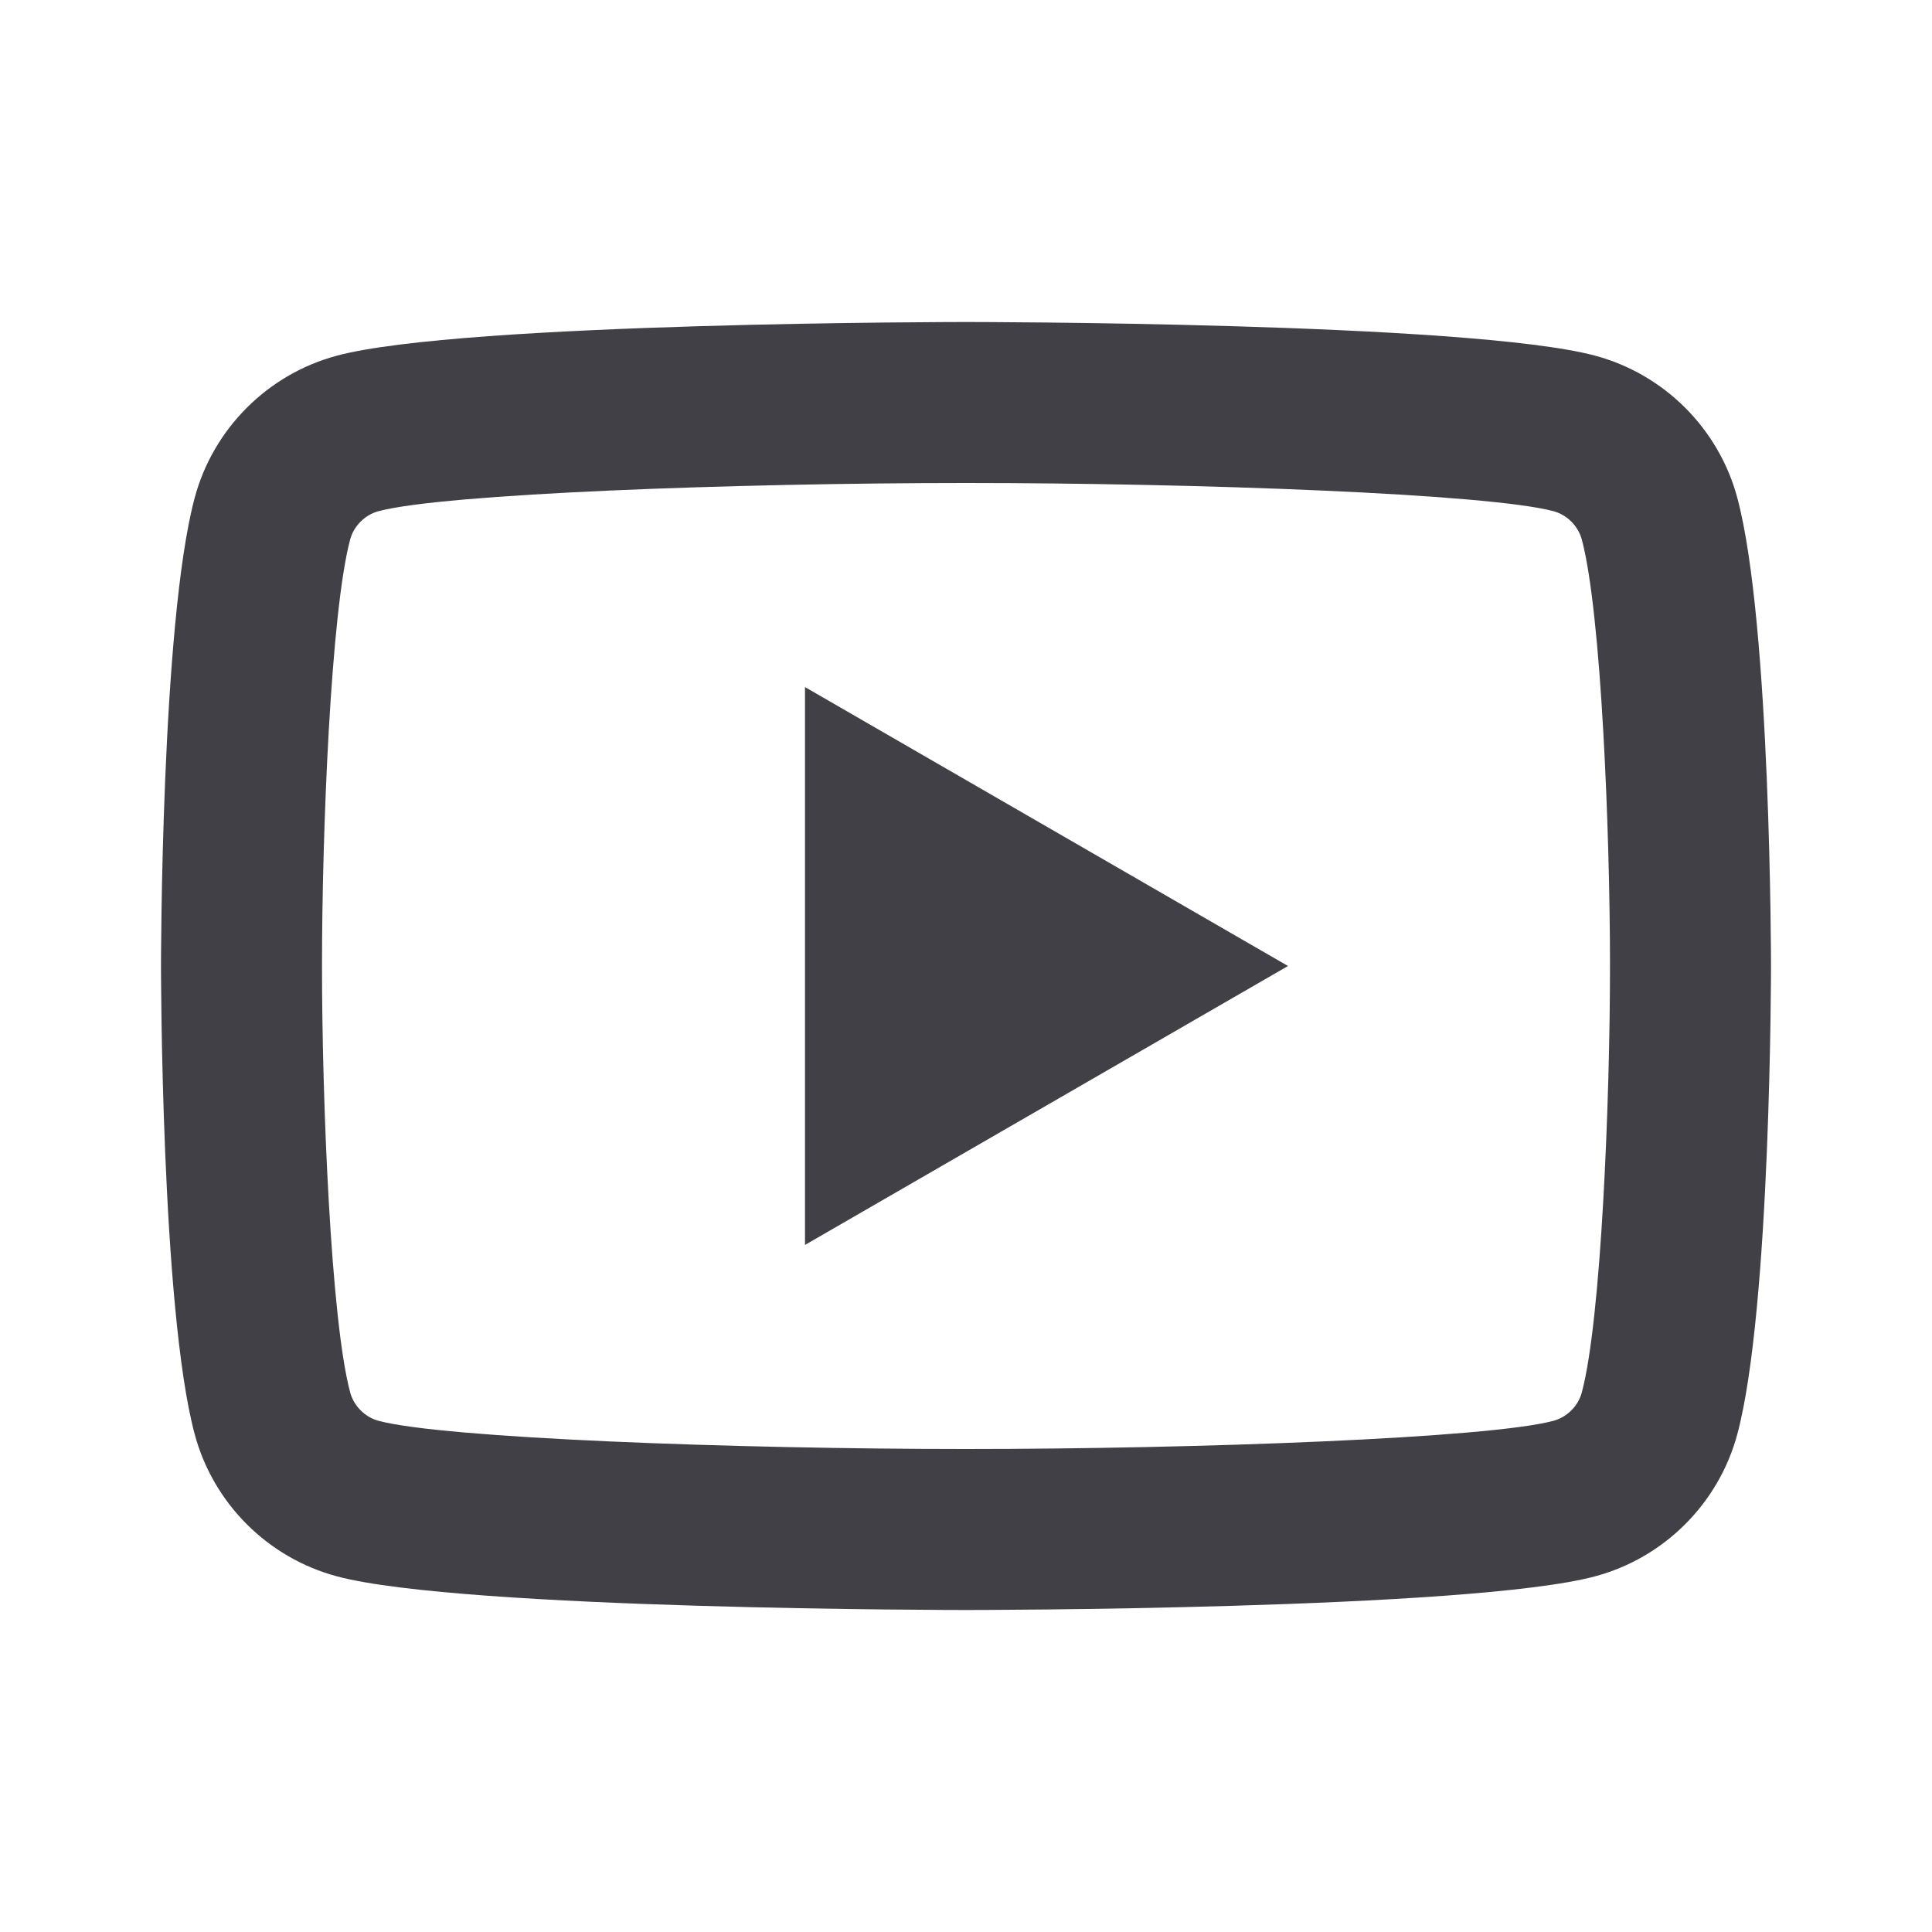
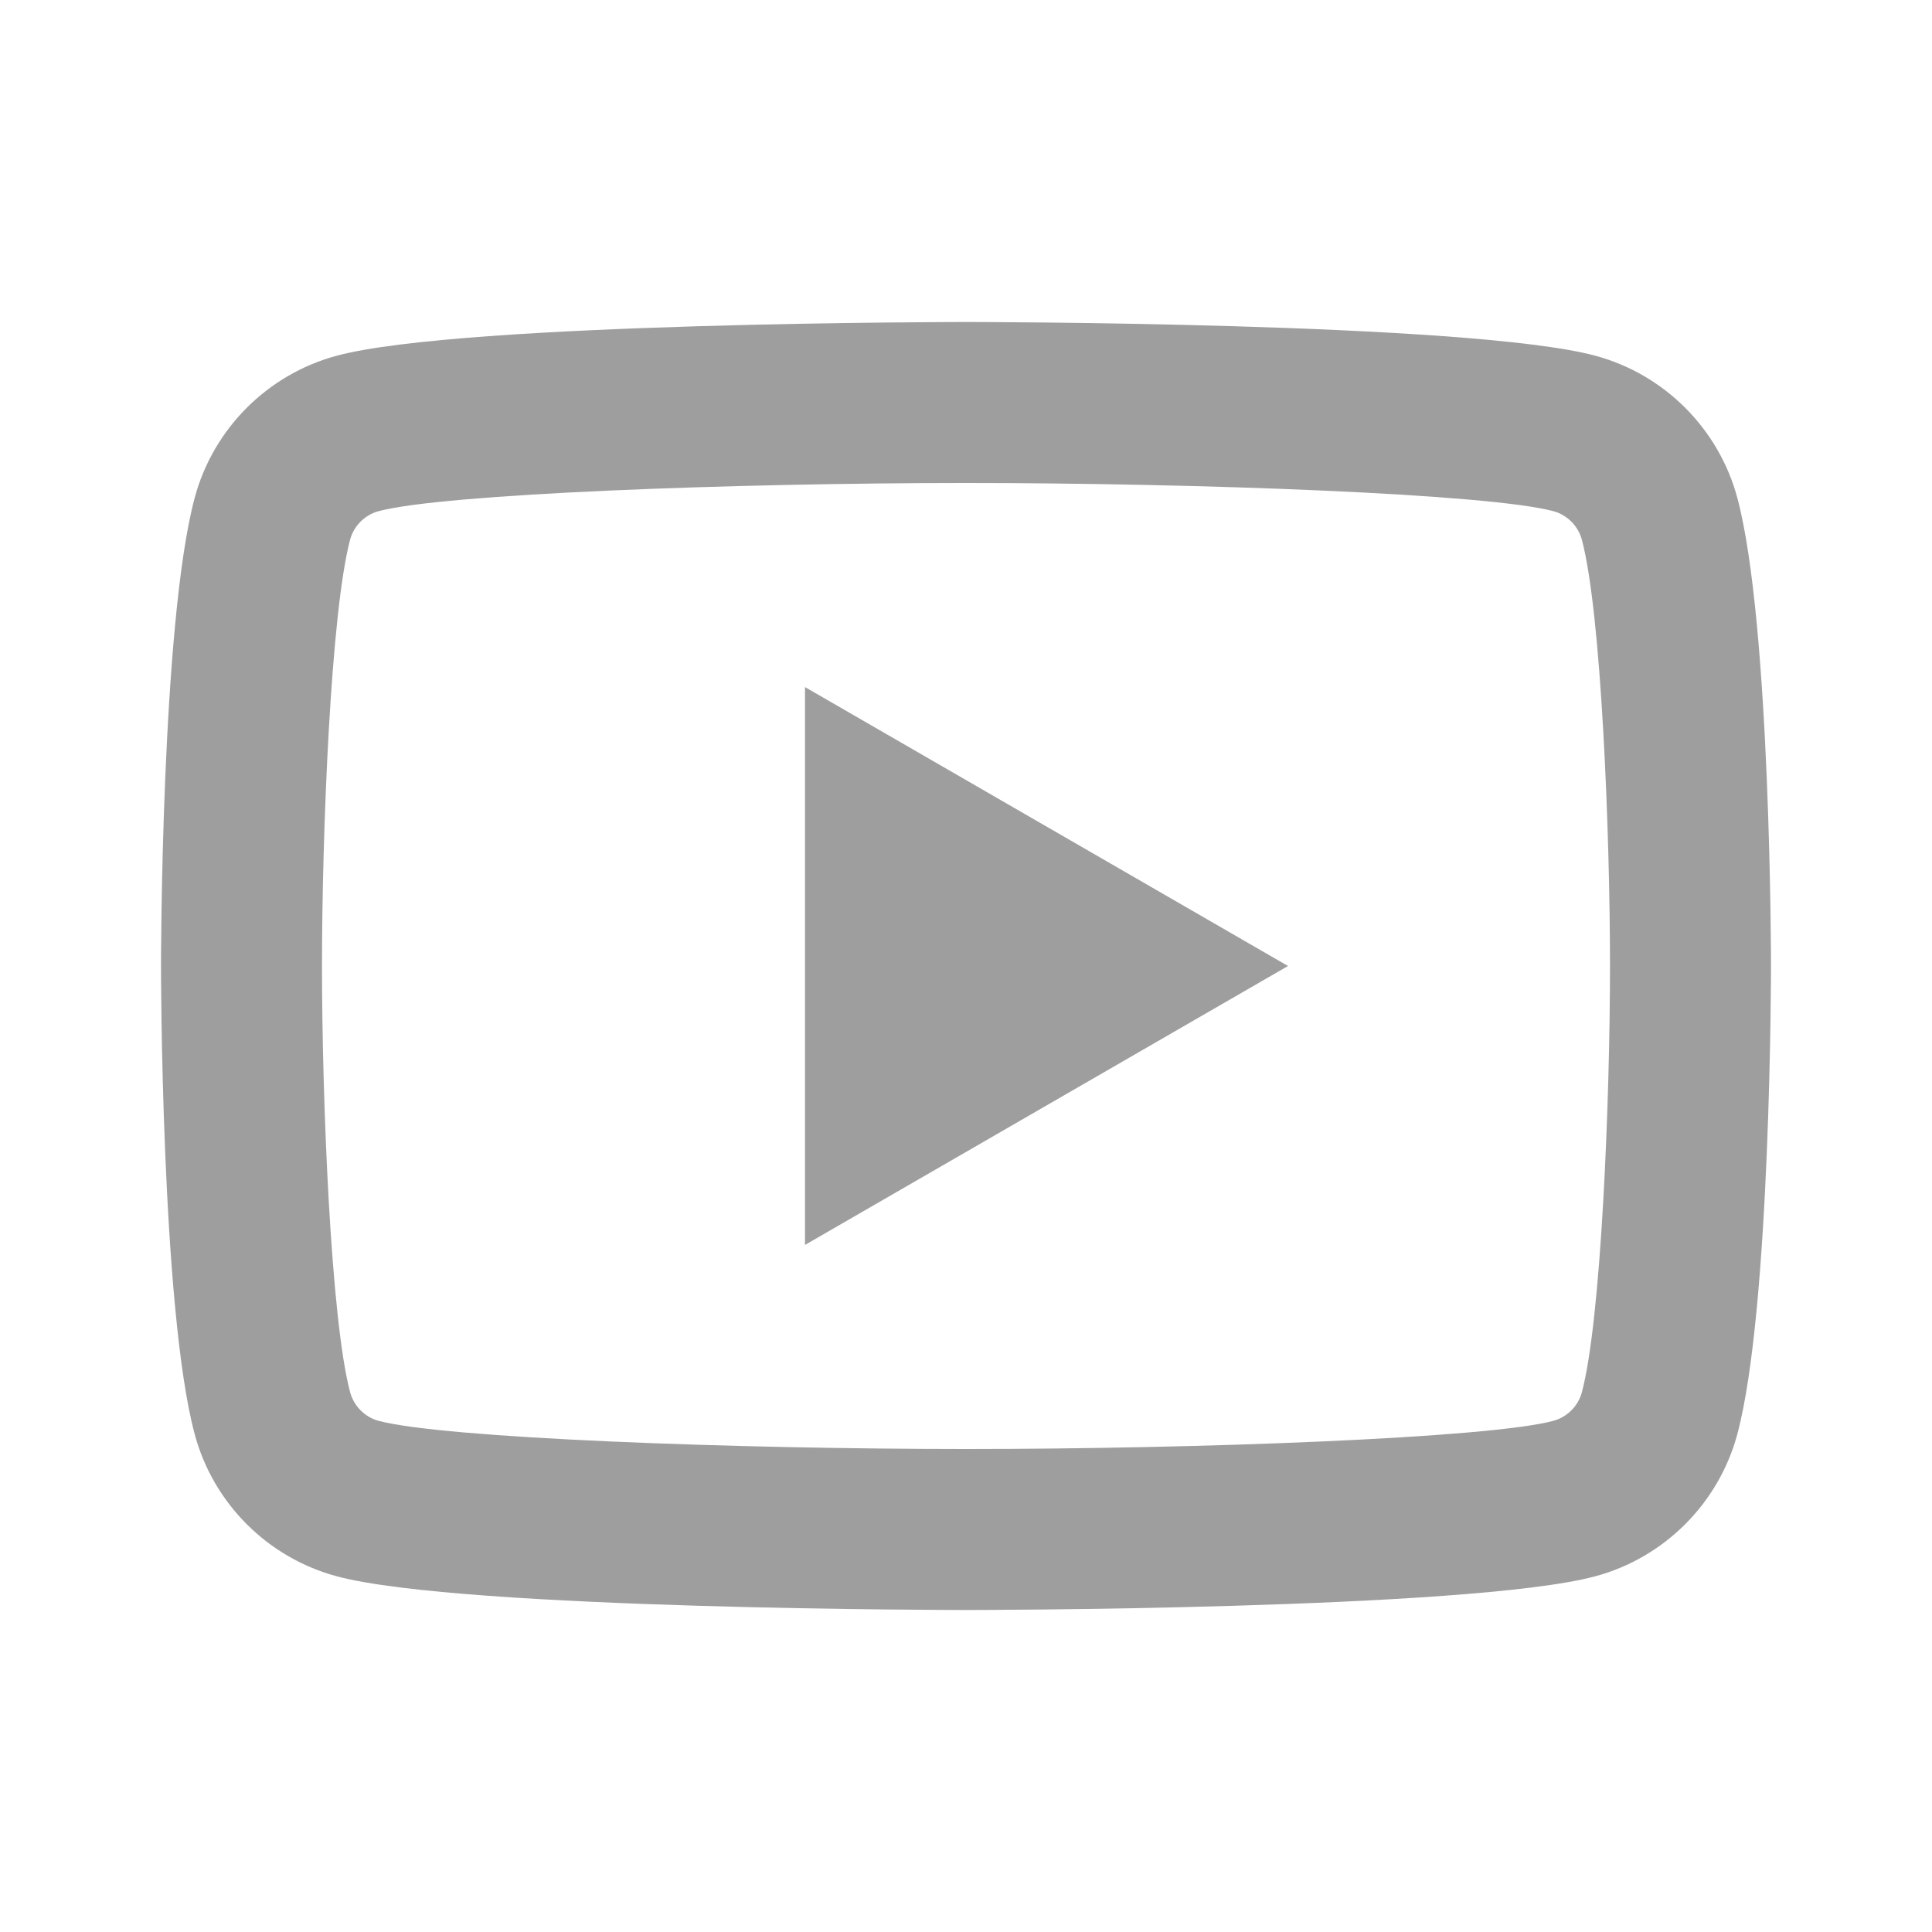
- <svg xmlns="http://www.w3.org/2000/svg" fill="rgb(64, 64, 70)" viewBox="0 0 24 24">
+ <svg xmlns="http://www.w3.org/2000/svg" fill="rgb(158, 158, 158)" viewBox="0 0 24 24">
  <path d="M 12 4 C 12 4 5.746 4 4.186 4.418 C 3.325 4.648 2.648 5.326 2.418 6.186 C 2 7.746 2 12 2 12 C 2 12 2 16.254 2.418 17.814 C 2.648 18.675 3.326 19.352 4.186 19.582 C 5.746 20 12 20 12 20 C 12 20 18.254 20 19.814 19.582 C 20.674 19.352 21.352 18.674 21.582 17.814 C 22 16.254 22 12 22 12 C 22 12 22 7.746 21.582 6.186 C 21.352 5.326 20.674 4.648 19.814 4.418 C 18.254 4 12 4 12 4 z M 12 6 C 14.882 6 18.491 6.134 19.297 6.35 C 19.466 6.395 19.604 6.533 19.65 6.703 C 19.891 7.601 20 10.342 20 12 C 20 13.658 19.891 16.398 19.65 17.297 C 19.605 17.466 19.467 17.604 19.297 17.65 C 18.492 17.866 14.882 18 12 18 C 9.119 18 5.51 17.866 4.703 17.65 C 4.534 17.605 4.396 17.467 4.35 17.297 C 4.109 16.399 4 13.658 4 12 C 4 10.342 4.109 7.601 4.35 6.701 C 4.395 6.533 4.533 6.395 4.703 6.35 C 5.508 6.134 9.118 6 12 6 z M 10 8.535 L 10 15.465 L 16 12 L 10 8.535 z" />
</svg>
